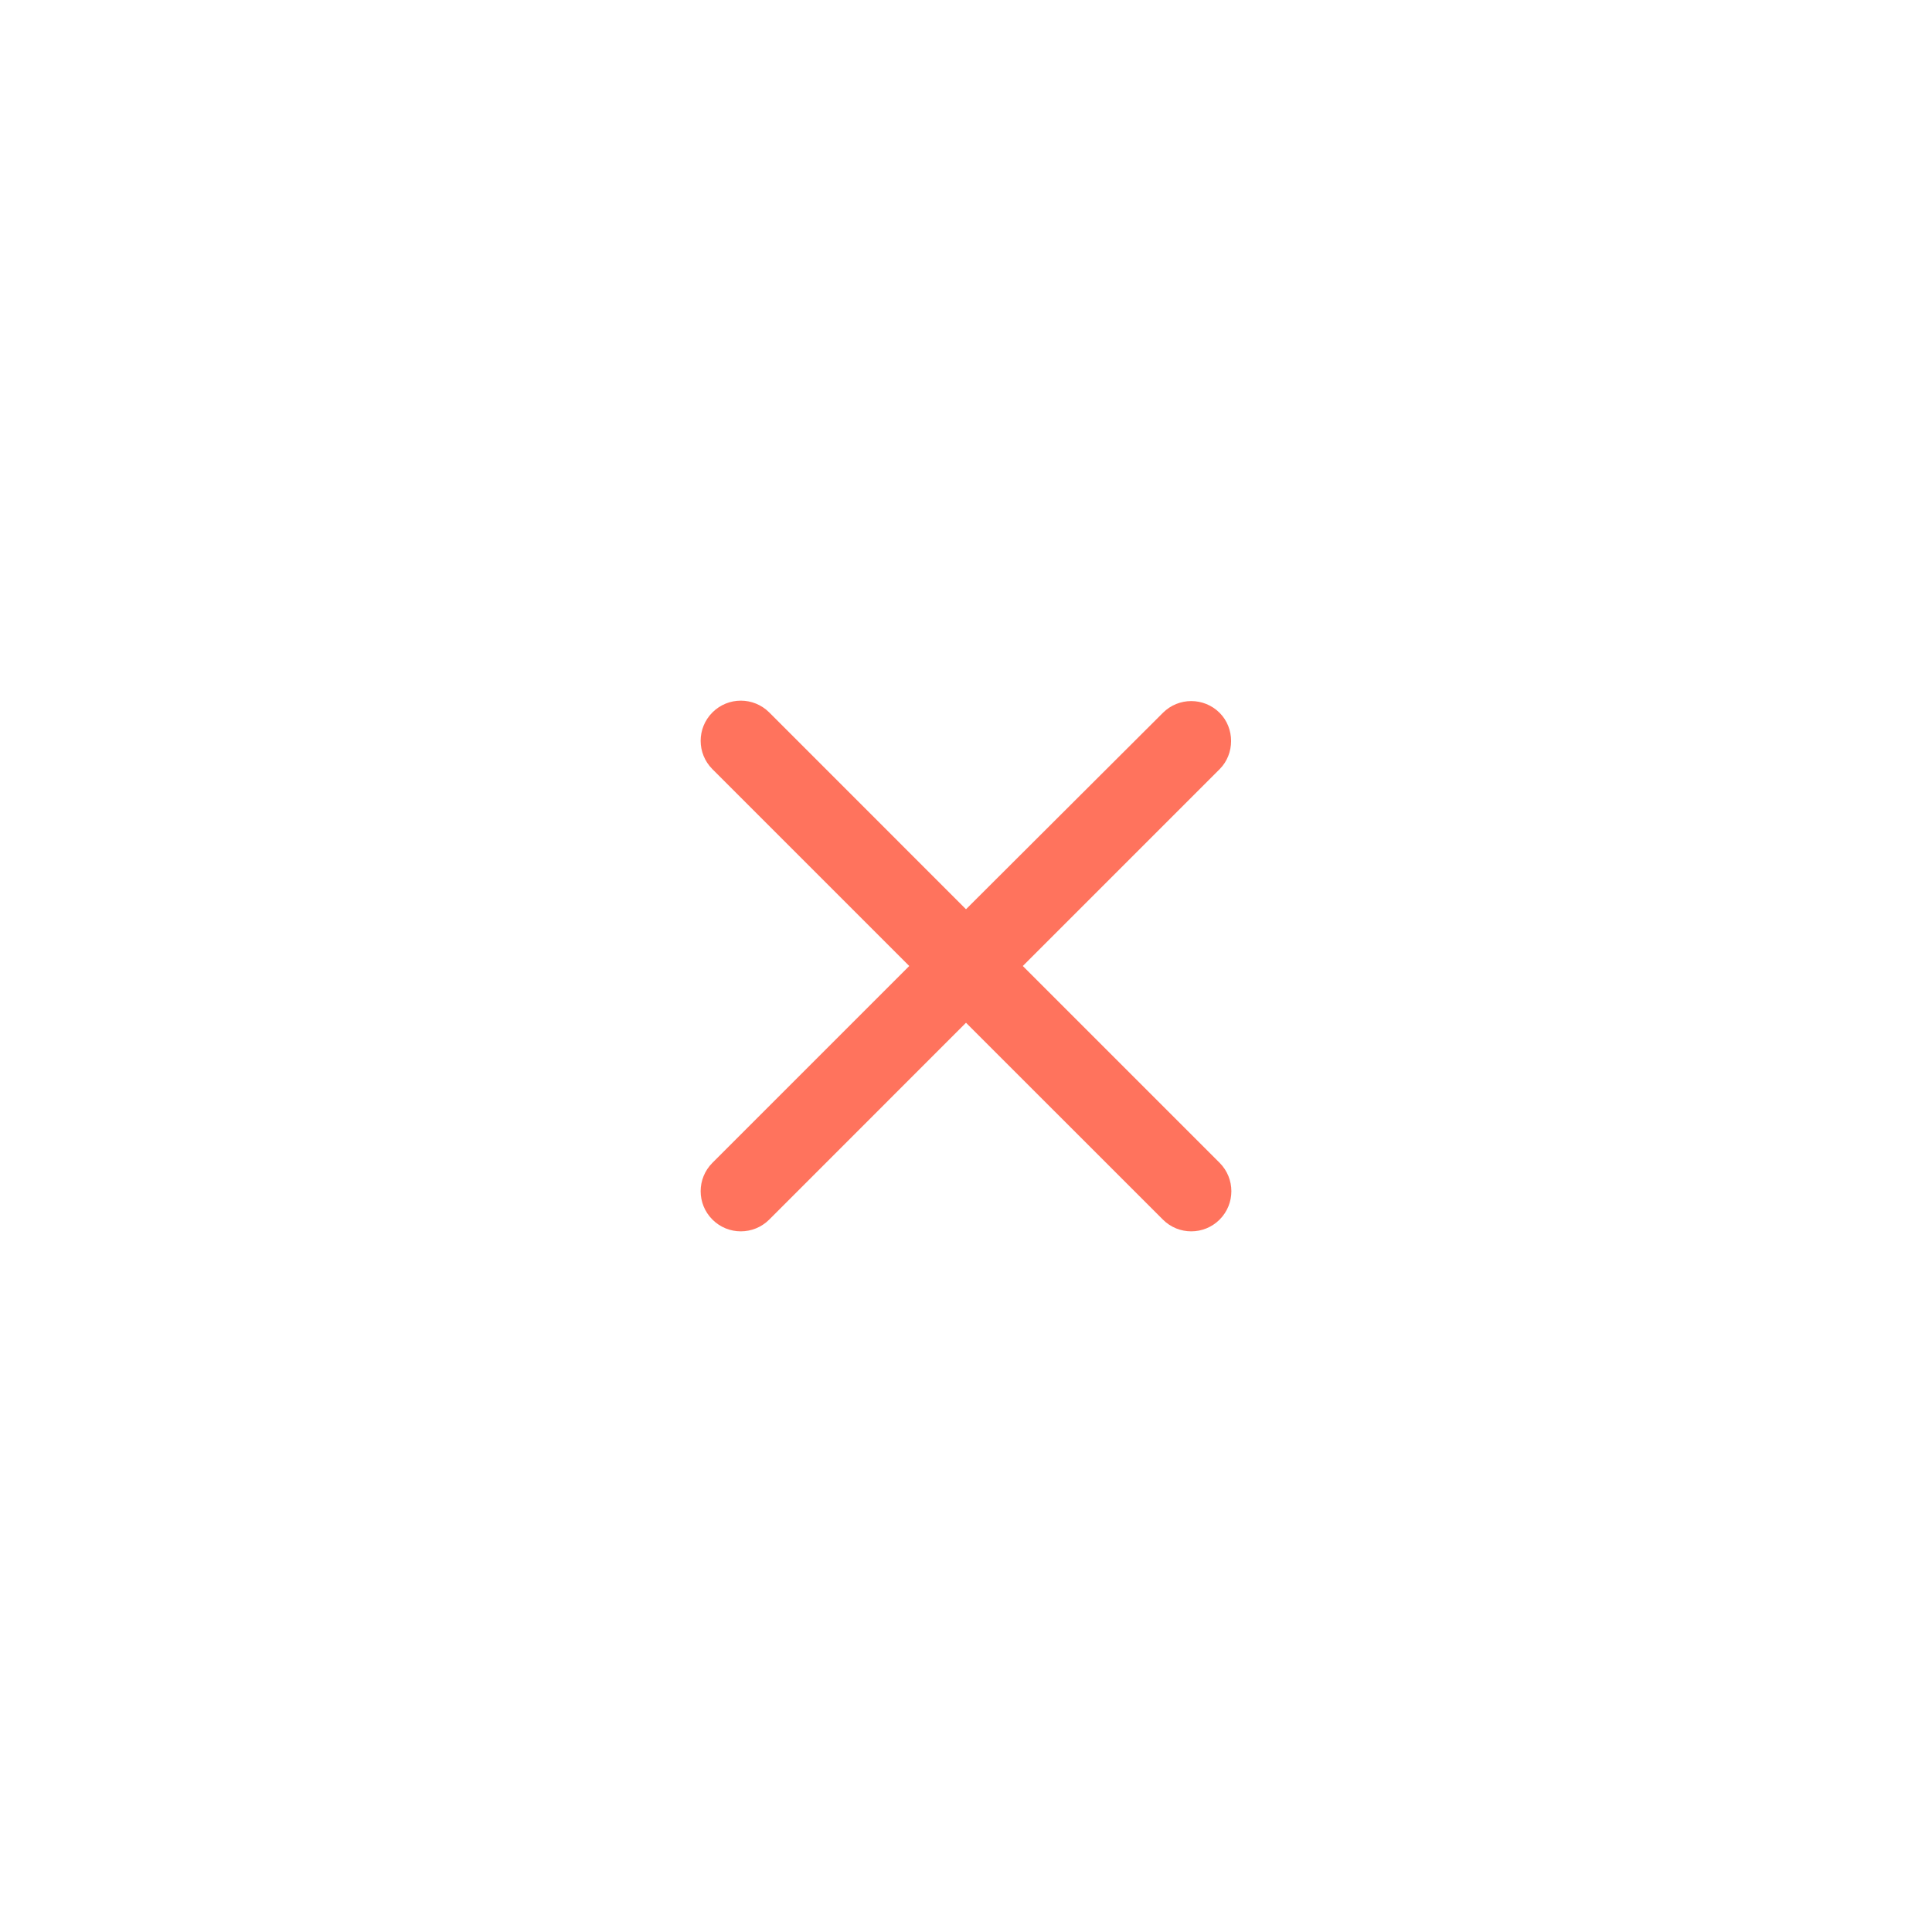
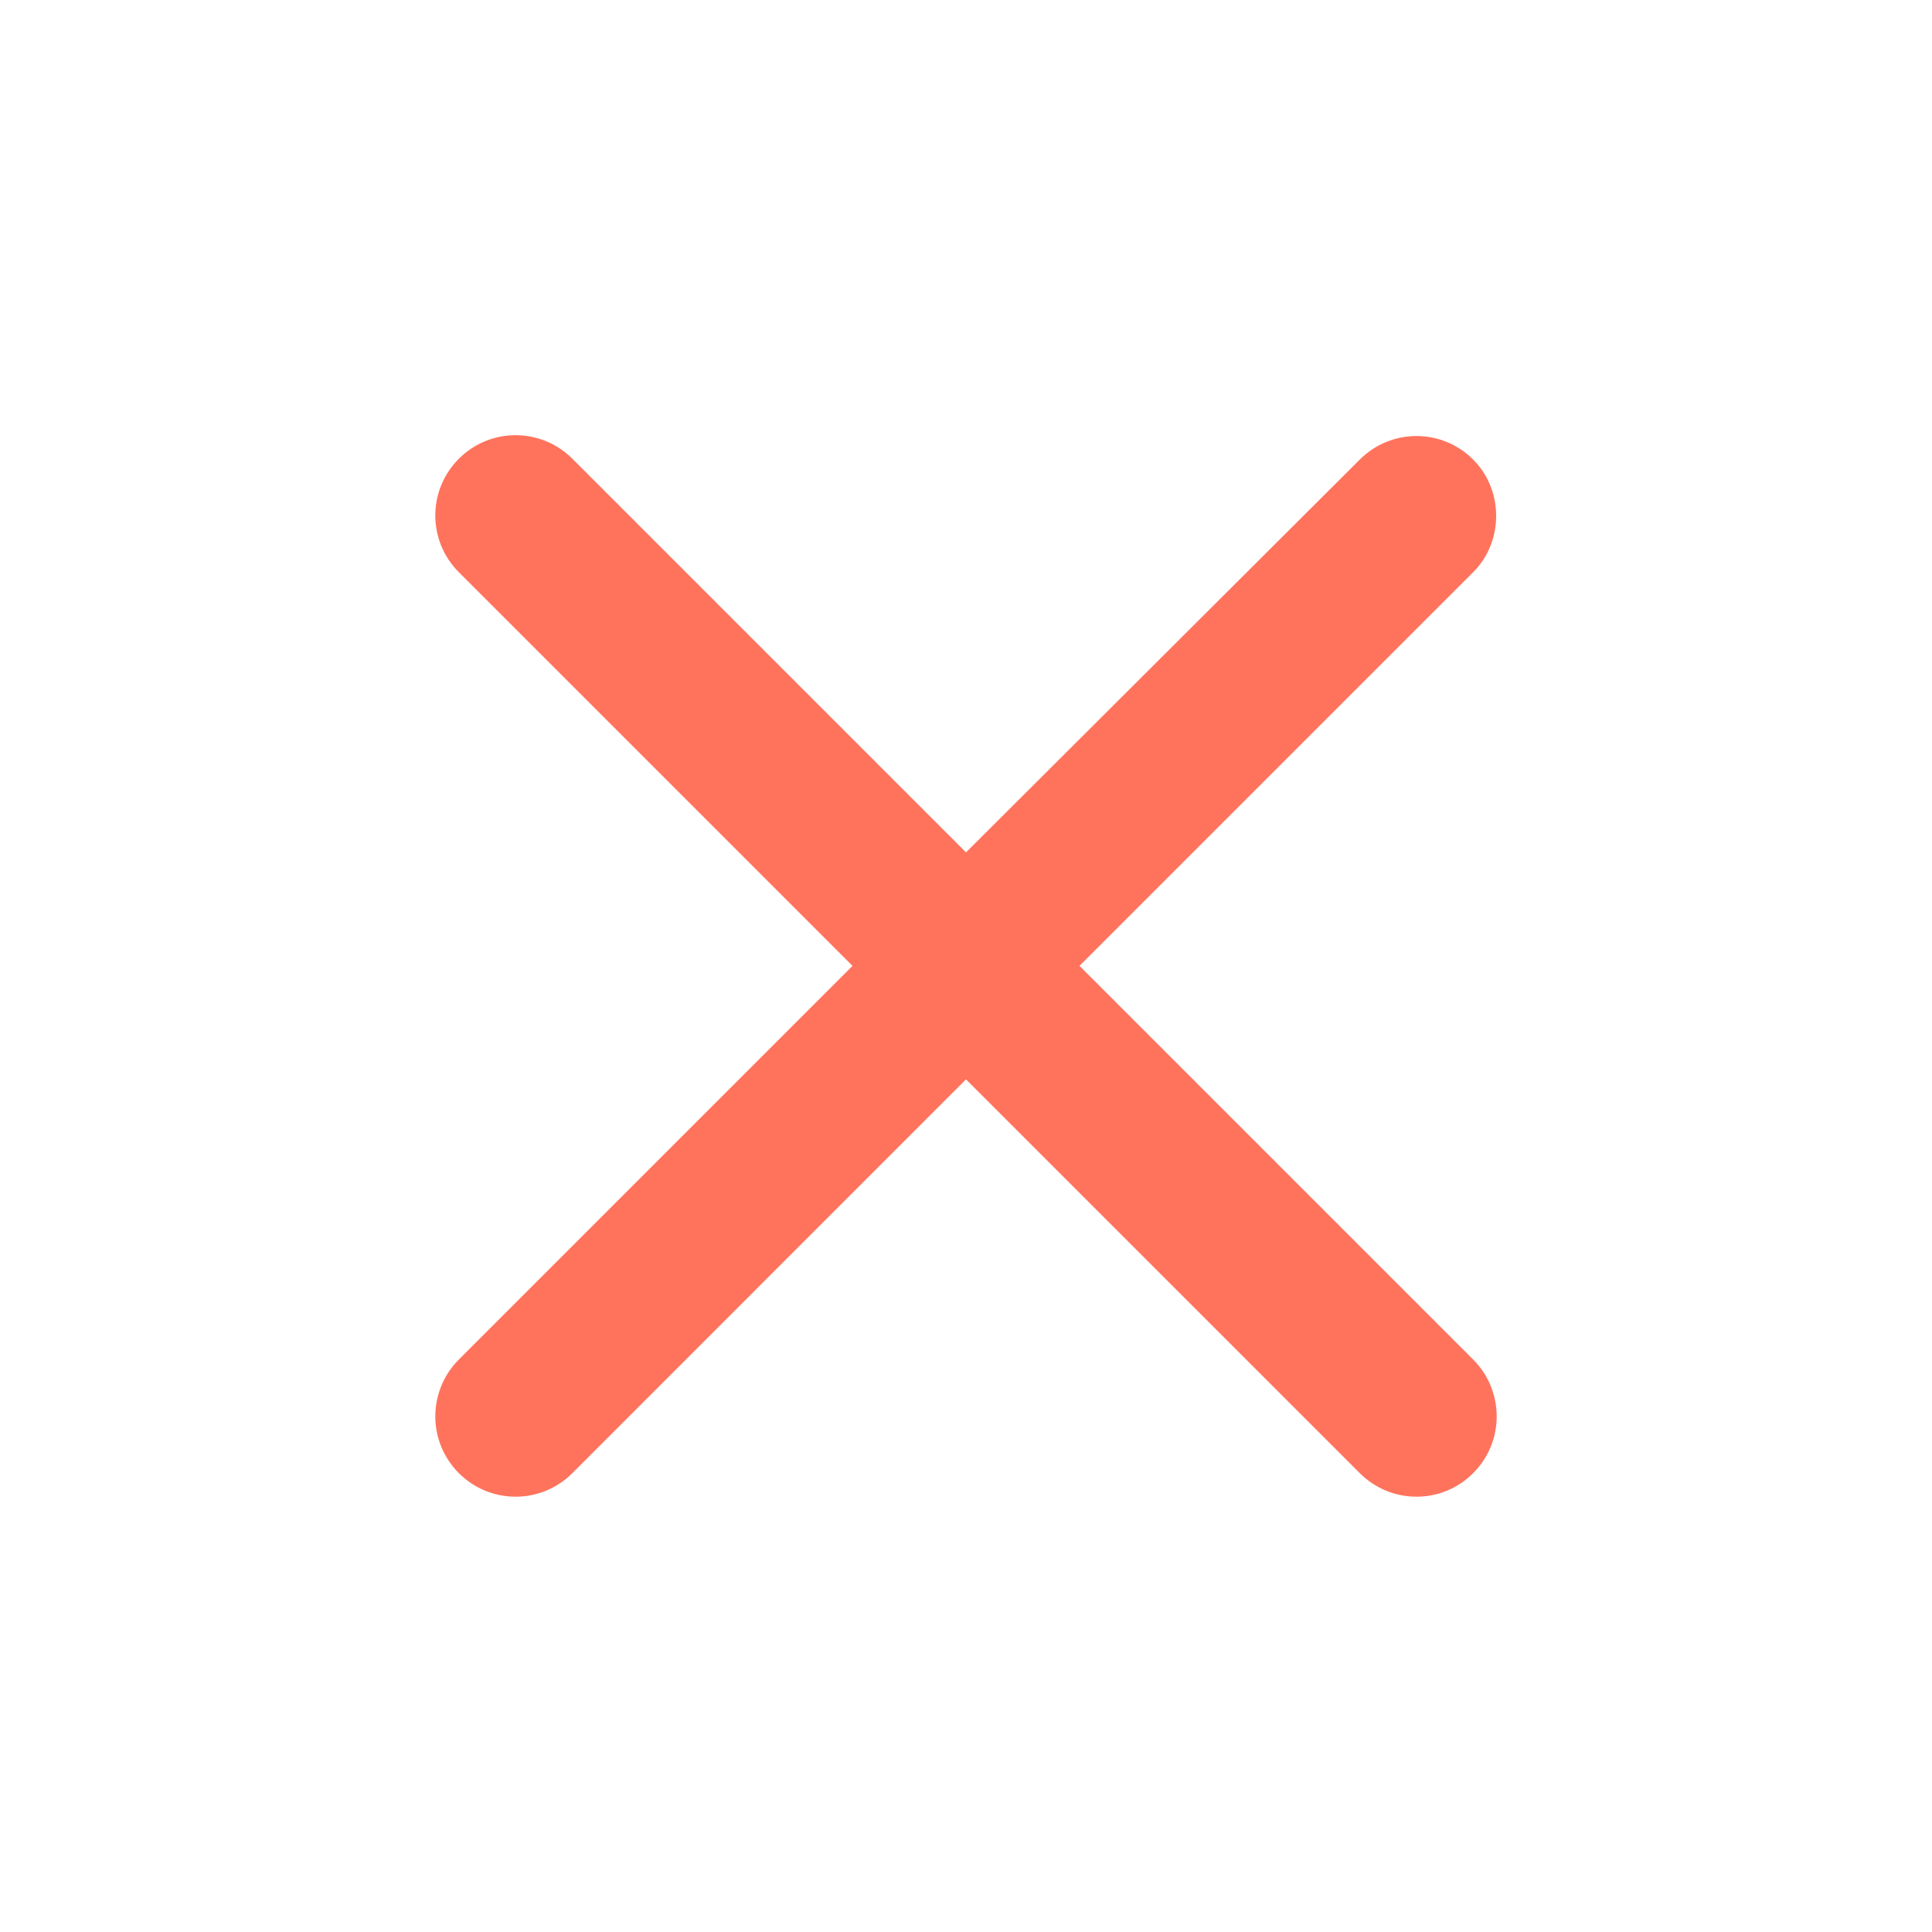
- <svg xmlns="http://www.w3.org/2000/svg" width="32" height="32" viewBox="0 0 32 32" fill="none">
-   <path d="M20.201 11.807C19.941 11.547 19.52 11.547 19.261 11.807L16 15.06L12.741 11.8C12.48 11.54 12.06 11.54 11.8 11.8C11.54 12.06 11.54 12.48 11.8 12.74L15.06 16L11.8 19.26C11.54 19.52 11.54 19.94 11.8 20.2C12.06 20.46 12.48 20.46 12.741 20.2L16 16.94L19.261 20.2C19.52 20.46 19.941 20.46 20.201 20.2C20.46 19.94 20.46 19.52 20.201 19.26L16.941 16L20.201 12.74C20.454 12.487 20.454 12.06 20.201 11.807Z" fill="#FF735D" />
+ <svg xmlns="http://www.w3.org/2000/svg" width="16" height="16" viewBox="0 0 16 16" fill="none">
+   <path d="M12.2 3.806C11.941 3.546 11.521 3.546 11.261 3.806L8 7.059L4.74 3.799C4.48 3.539 4.06 3.539 3.8 3.799C3.54 4.059 3.54 4.479 3.8 4.739L7.06 7.999L3.8 11.259C3.54 11.52 3.54 11.94 3.8 12.2C4.06 12.46 4.48 12.46 4.74 12.2L8 8.939L11.261 12.2C11.521 12.46 11.941 12.46 12.2 12.2C12.46 11.94 12.46 11.52 12.2 11.259L8.94 7.999L12.2 4.739C12.454 4.486 12.454 4.059 12.2 3.806Z" fill="#FF735D" />
</svg>
